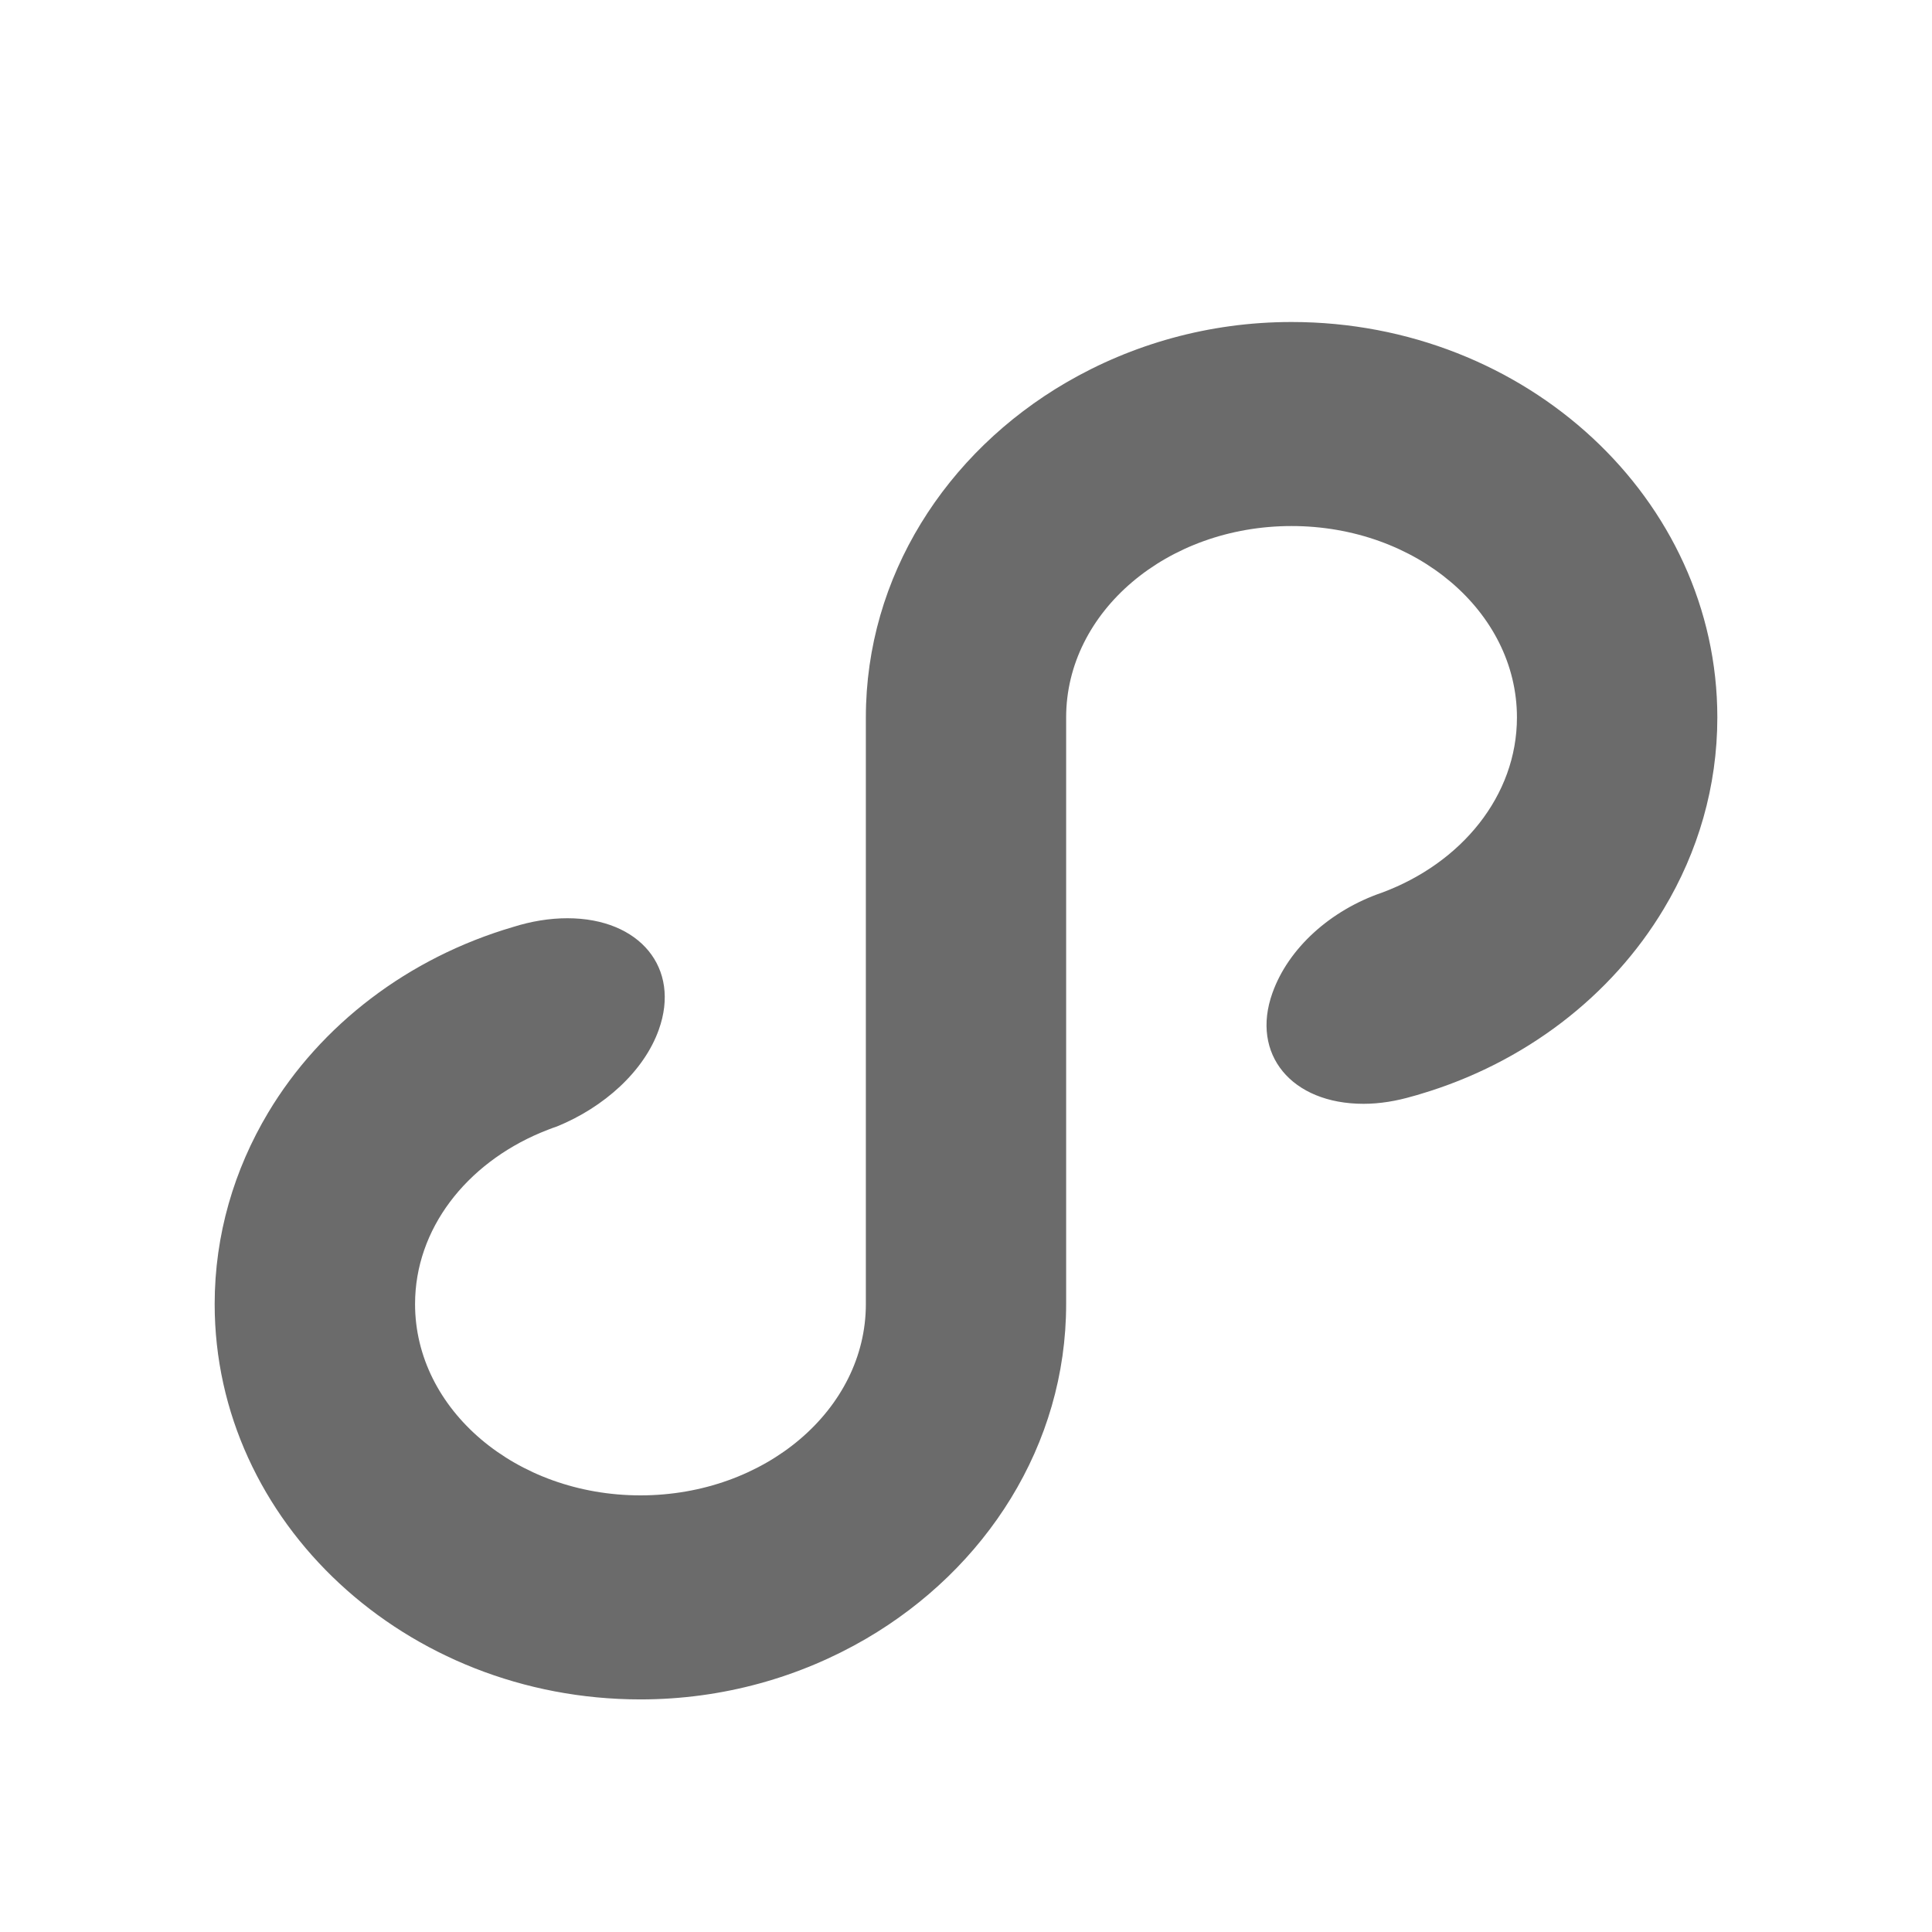
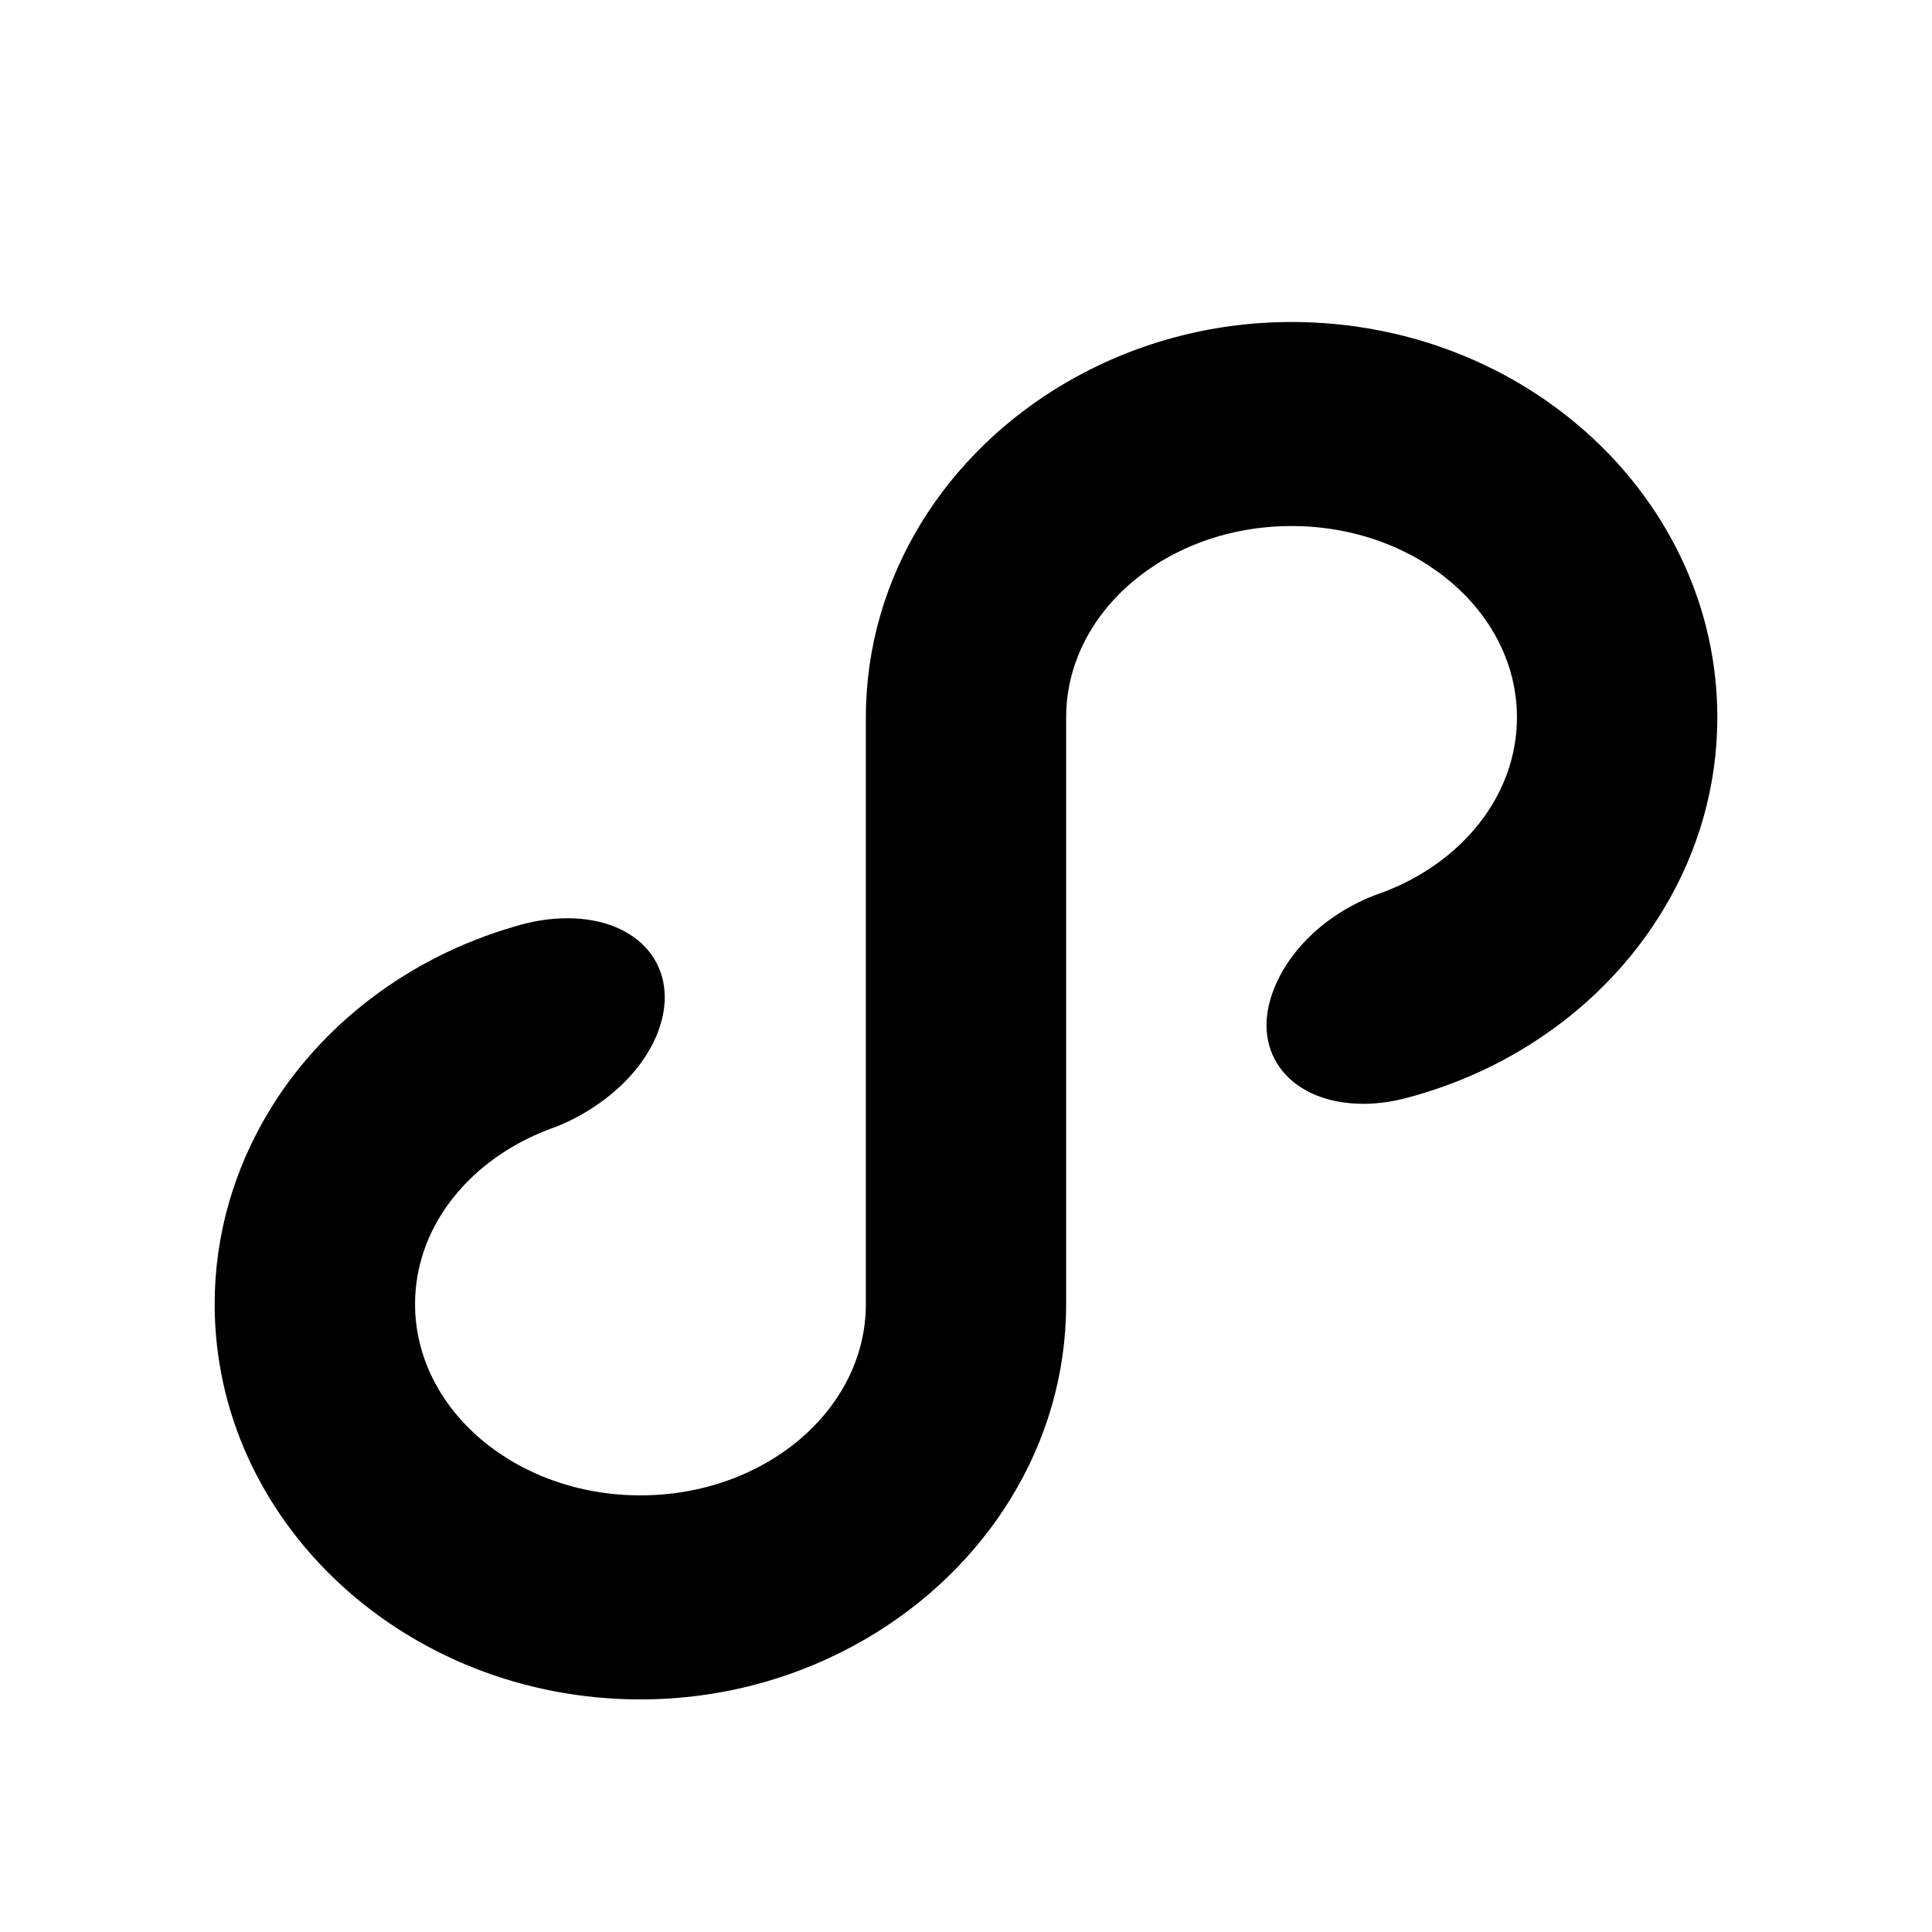
<svg xmlns="http://www.w3.org/2000/svg" width="18" height="18" viewBox="0 0 18 18" fill="none">
-   <path fill-rule="evenodd" clip-rule="evenodd" d="M9.933 3.564C8.815 4.216 8.067 5.369 8.067 6.684V12.15C8.067 13.134 7.126 13.932 5.967 13.932C4.807 13.932 3.867 13.134 3.867 12.15C3.867 11.449 4.344 10.845 5.037 10.553C5.087 10.533 5.137 10.512 5.189 10.495C5.626 10.317 6 9.982 6.138 9.593C6.343 9.02 5.962 8.555 5.286 8.555C5.118 8.555 4.947 8.584 4.782 8.636C3.803 8.923 2.987 9.549 2.498 10.367C2.182 10.896 2 11.503 2 12.15C2 14.181 3.779 15.833 5.967 15.833C6.738 15.833 7.457 15.624 8.067 15.269C9.185 14.617 9.933 13.464 9.933 12.15V6.684C9.933 5.699 10.873 4.901 12.033 4.901C13.193 4.901 14.133 5.699 14.133 6.684C14.133 7.414 13.616 8.042 12.874 8.317C12.396 8.481 12.004 8.833 11.855 9.251C11.651 9.821 12.031 10.284 12.704 10.284C12.856 10.284 13.01 10.258 13.16 10.214C13.185 10.208 13.209 10.2 13.233 10.193C14.204 9.905 15.015 9.281 15.502 8.466C15.819 7.938 16 7.33 16 6.684C16 4.652 14.221 3 12.033 3C11.262 3 10.543 3.209 9.933 3.564Z" fill="black" fill-opacity="0.58" />
+   <path fill-rule="evenodd" clip-rule="evenodd" d="M9.933 3.564C8.815 4.216 8.067 5.369 8.067 6.684V12.15C8.067 13.134 7.126 13.932 5.967 13.932C4.807 13.932 3.867 13.134 3.867 12.15C3.867 11.449 4.344 10.845 5.037 10.553C5.087 10.533 5.137 10.512 5.189 10.495C5.626 10.317 6 9.982 6.138 9.593C6.343 9.02 5.962 8.555 5.286 8.555C5.118 8.555 4.947 8.584 4.782 8.636C3.803 8.923 2.987 9.549 2.498 10.367C2.182 10.896 2 11.503 2 12.15C2 14.181 3.779 15.833 5.967 15.833C6.738 15.833 7.457 15.624 8.067 15.269C9.185 14.617 9.933 13.464 9.933 12.15V6.684C9.933 5.699 10.873 4.901 12.033 4.901C13.193 4.901 14.133 5.699 14.133 6.684C14.133 7.414 13.616 8.042 12.874 8.317C12.396 8.481 12.004 8.833 11.855 9.251C11.651 9.821 12.031 10.284 12.704 10.284C12.856 10.284 13.01 10.258 13.16 10.214C13.185 10.208 13.209 10.2 13.233 10.193C14.204 9.905 15.015 9.281 15.502 8.466C15.819 7.938 16 7.33 16 6.684C16 4.652 14.221 3 12.033 3C11.262 3 10.543 3.209 9.933 3.564Z" fill="black" />
</svg>
